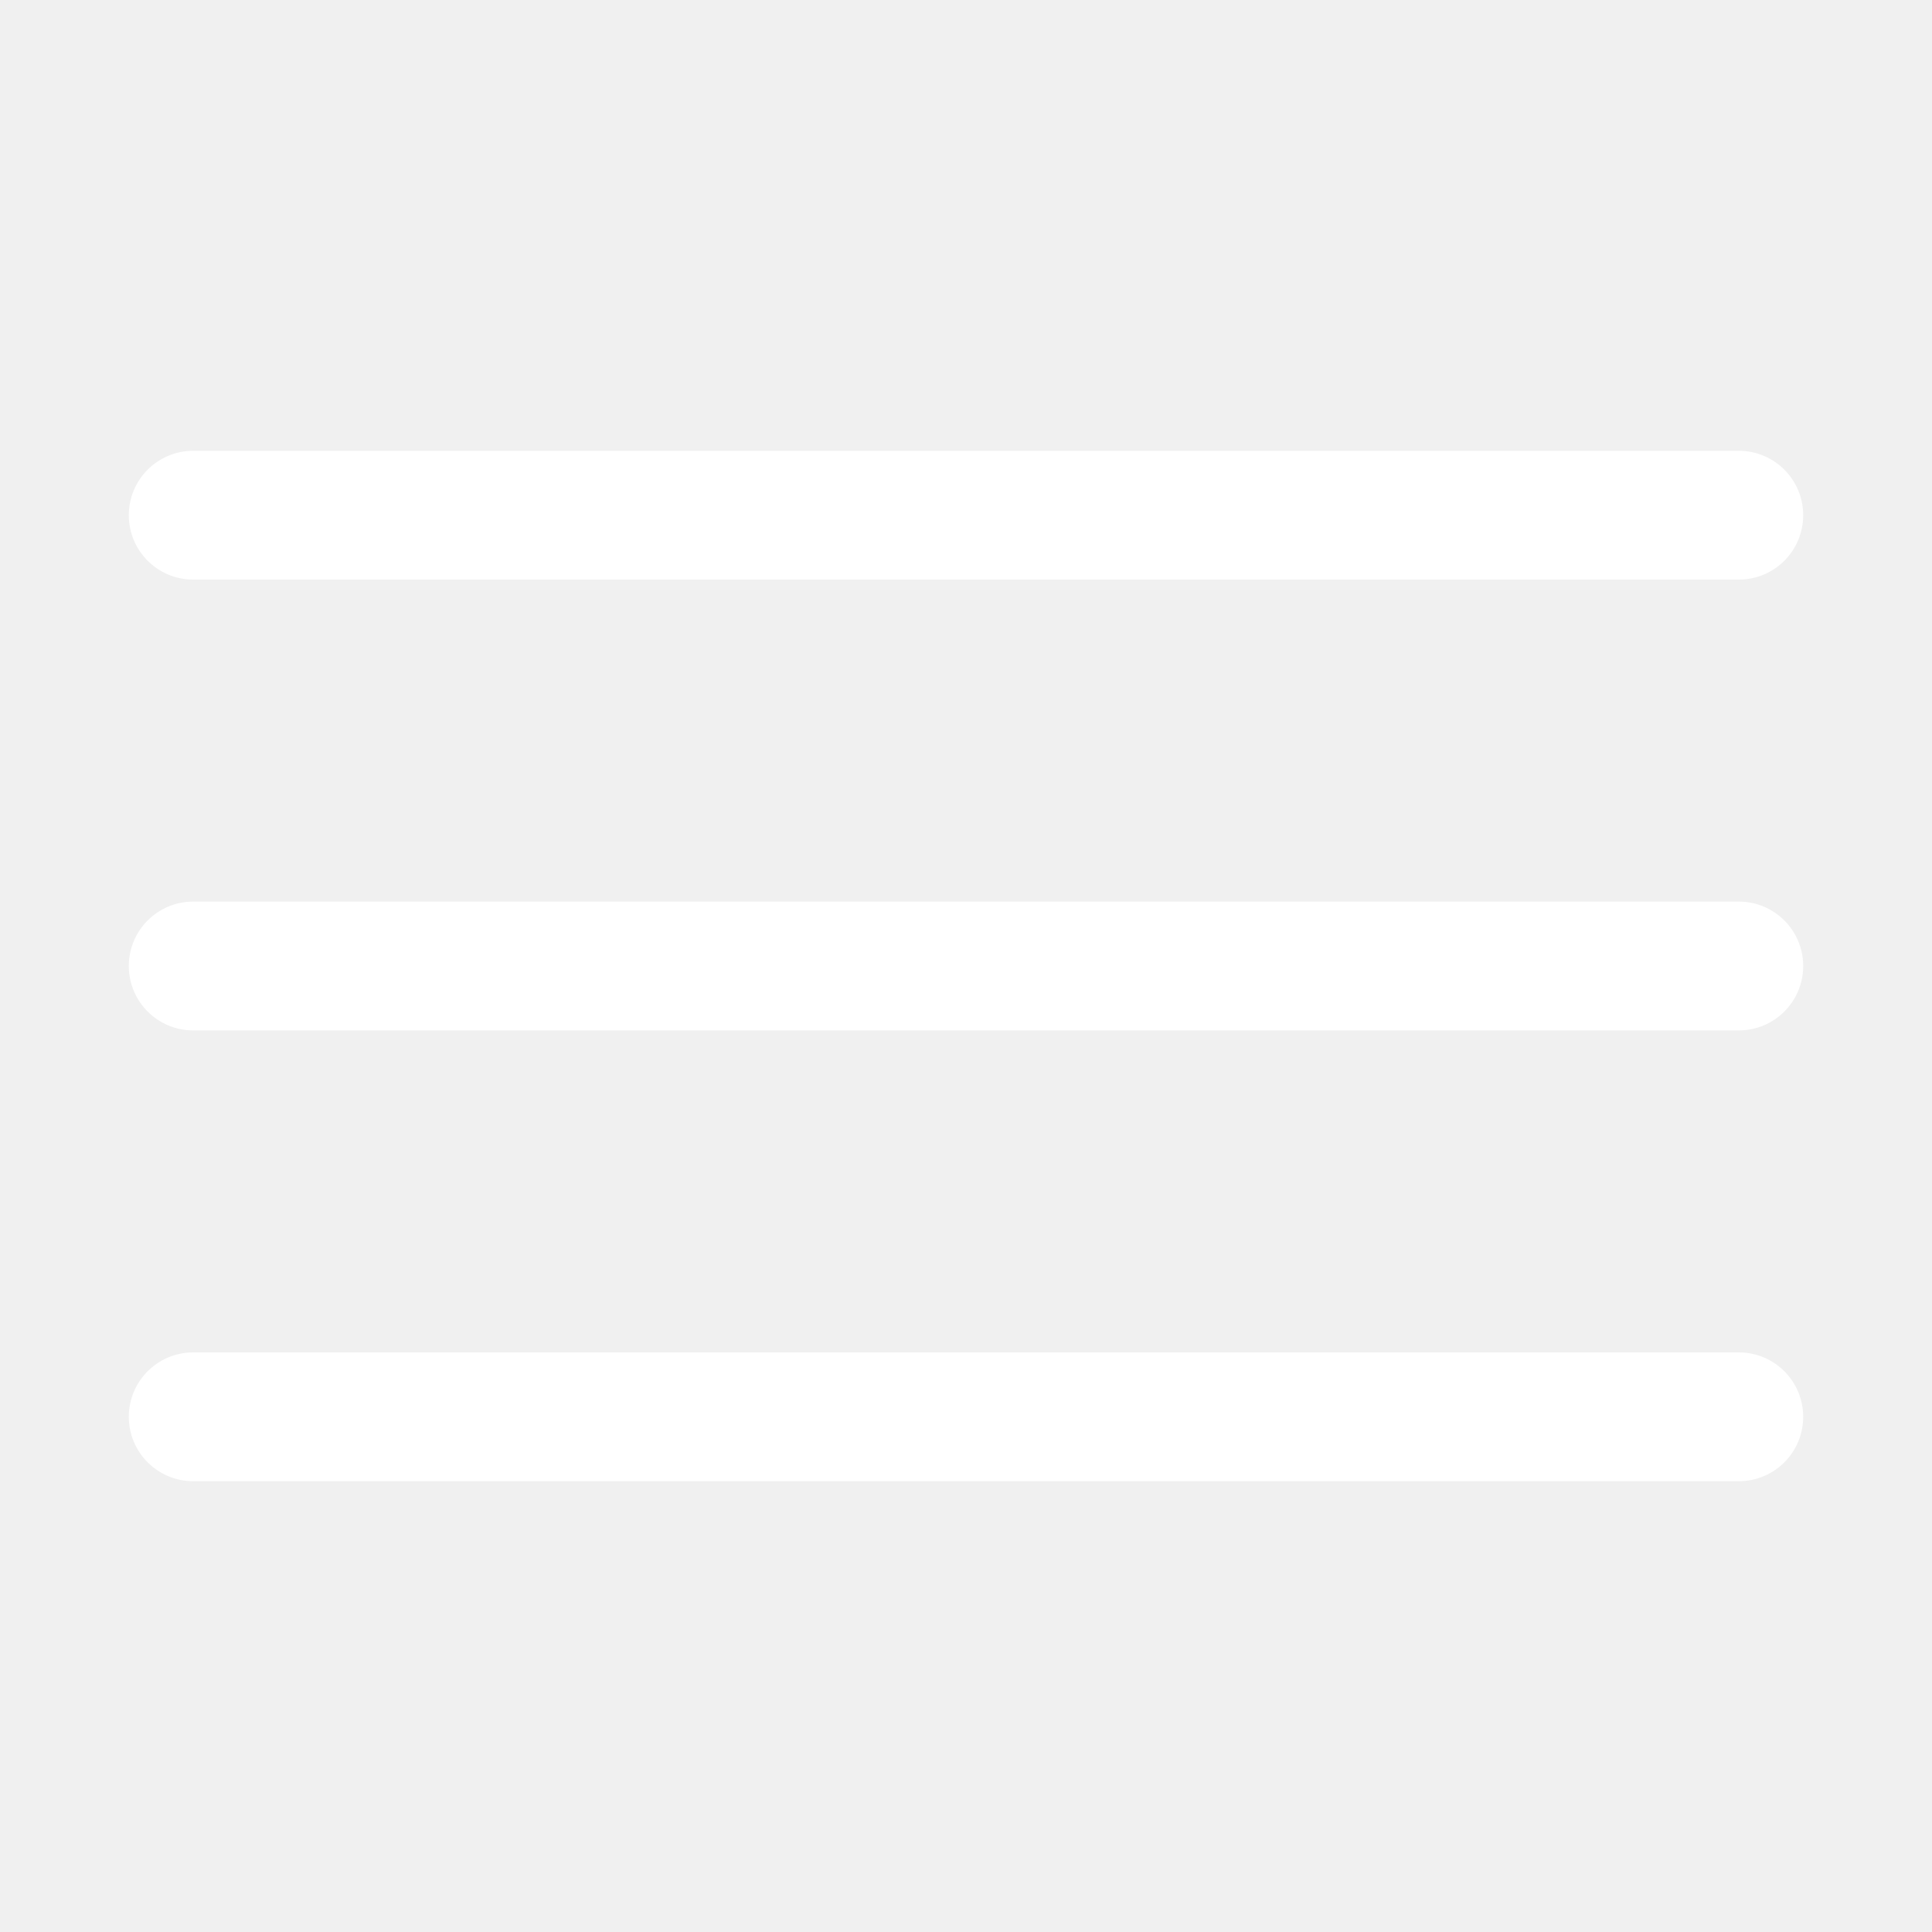
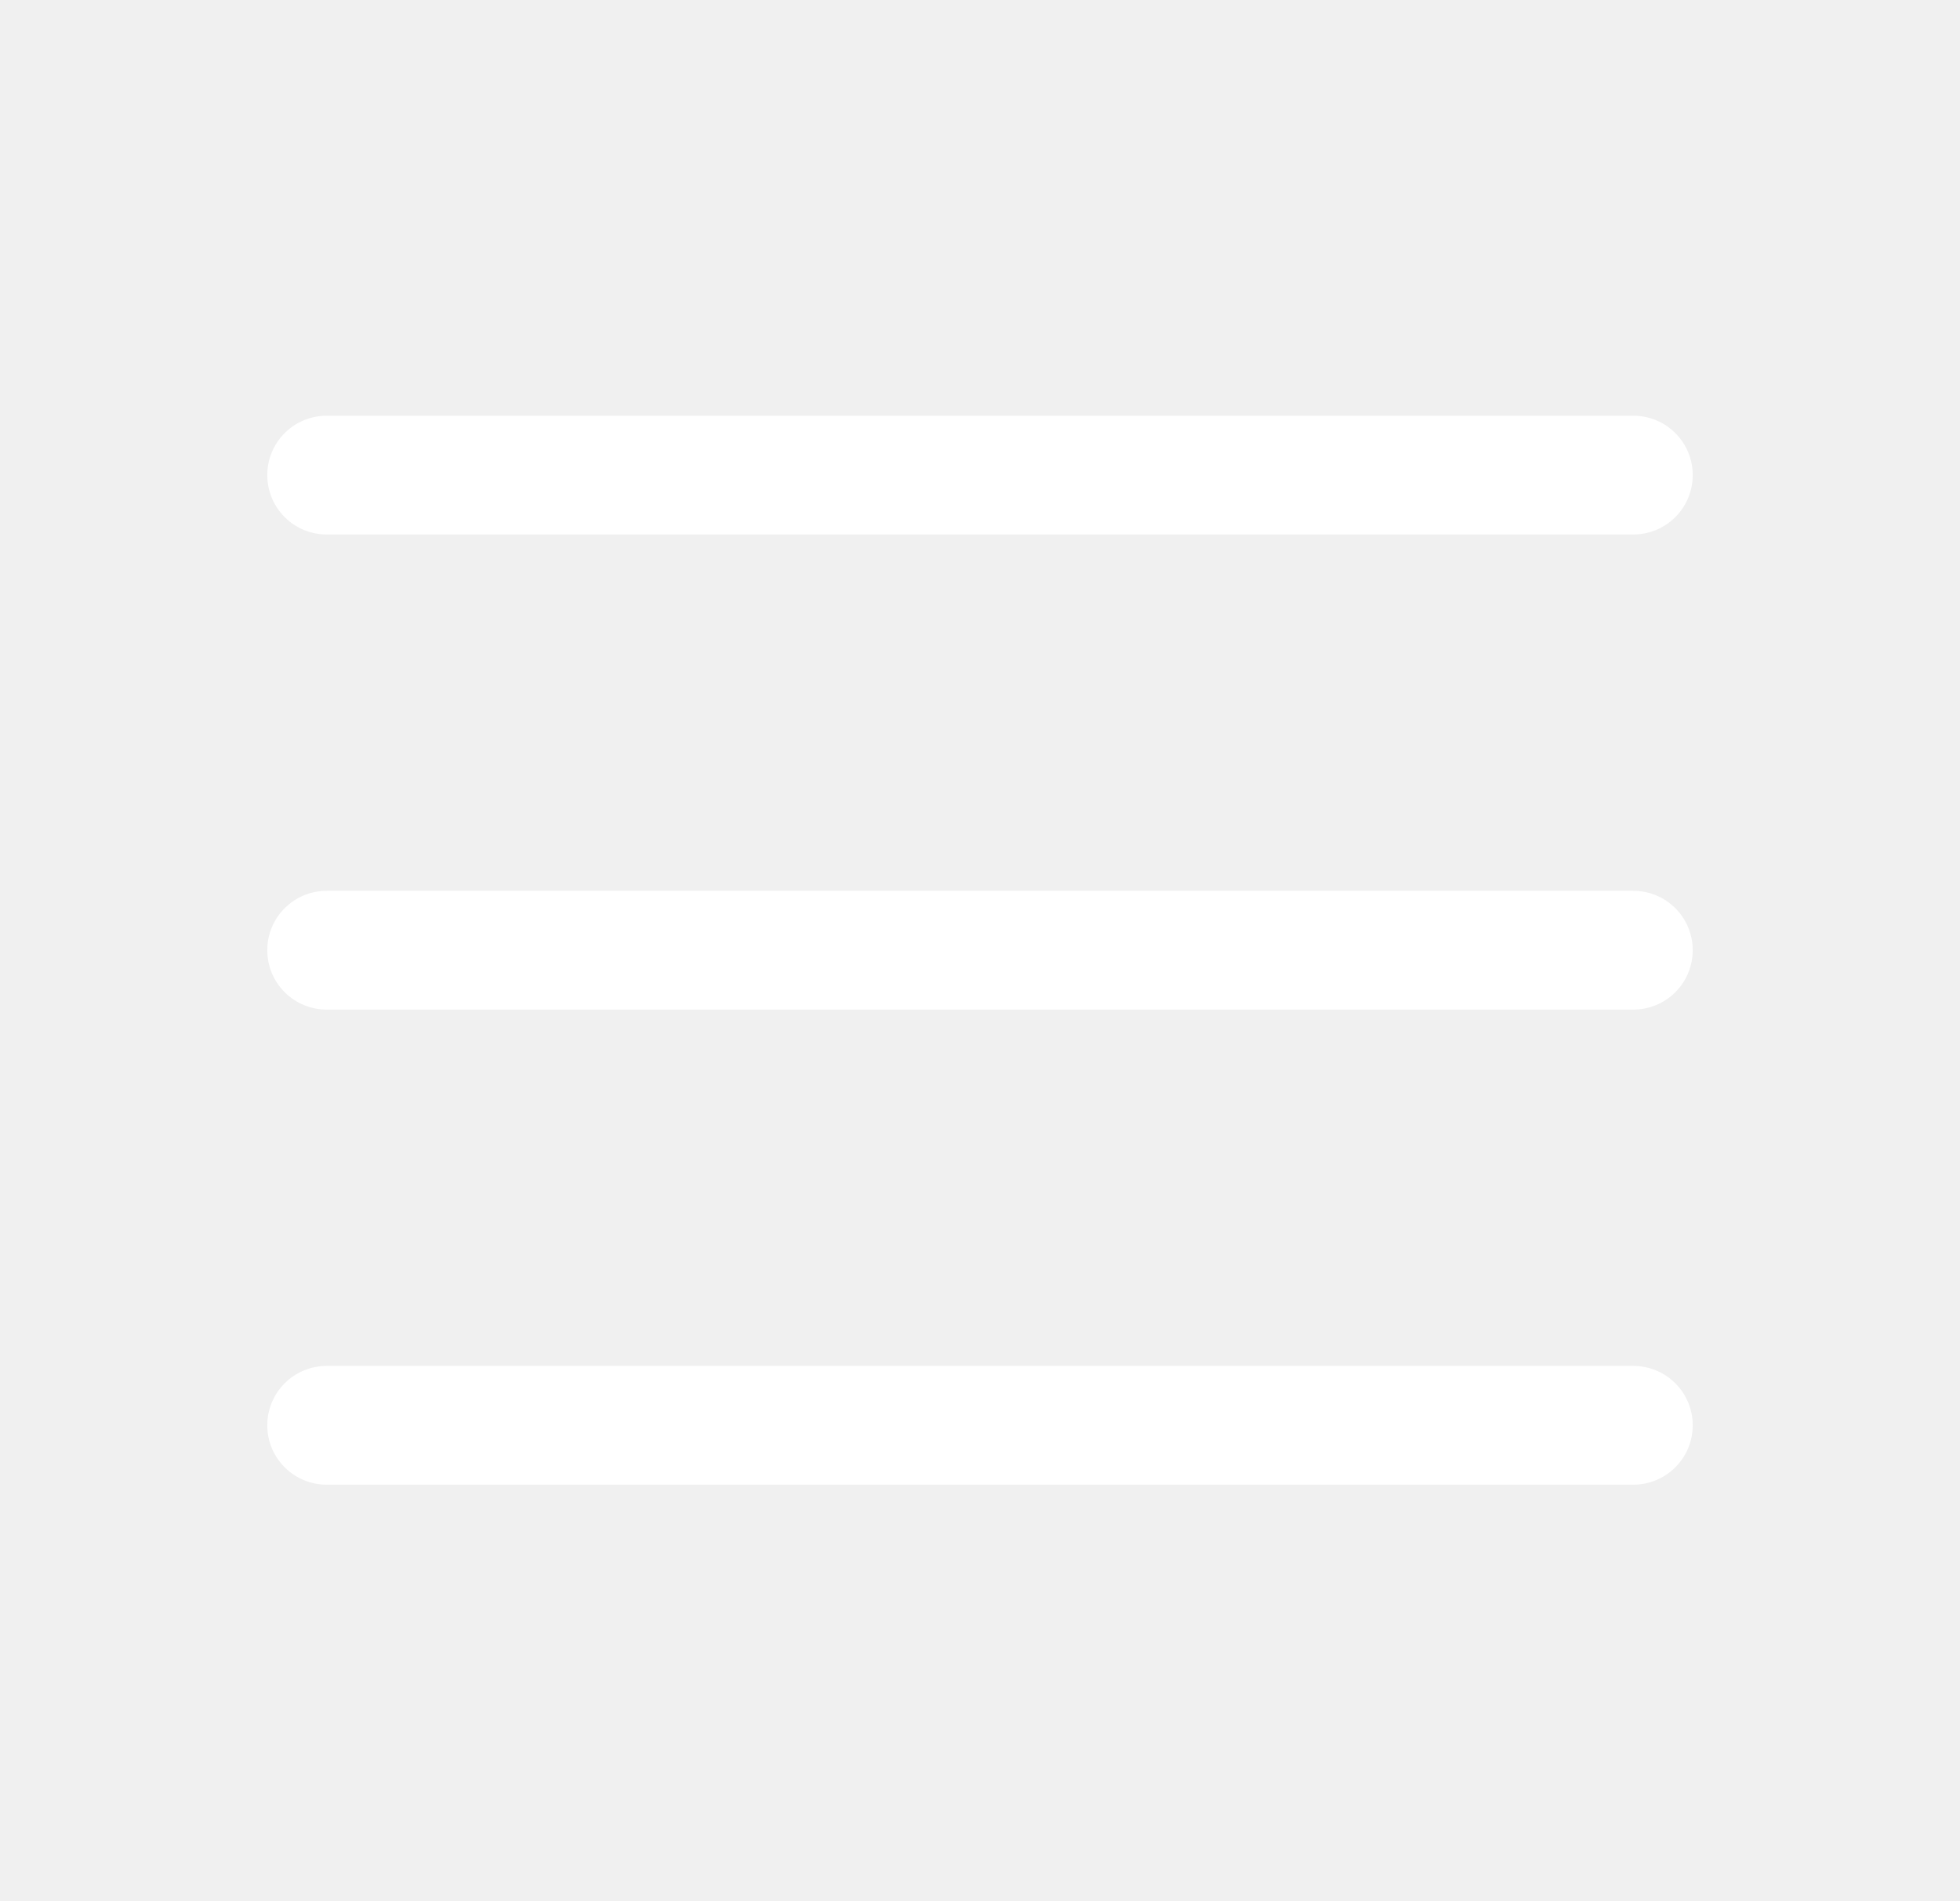
- <svg xmlns="http://www.w3.org/2000/svg" fill="#FFFFFF" viewBox="0 0 30 30" width="30px" height="30px">
-   <path d="M 3 7 A 1 1 0 1 0 3 9 L 27 9 A 1 1 0 1 0 27 7 L 3 7 z M 3 14 A 1 1 0 1 0 3 16 L 27 16 A 1 1 0 1 0 27 14 L 3 14 z M 3 21 A 1 1 0 1 0 3 23 L 27 23 A 1 1 0 1 0 27 21 L 3 21 z" />
+ <svg xmlns="http://www.w3.org/2000/svg" width="33" height="32" viewBox="0 0 33 32" fill="none">
+   <path d="M28.5 16C28.5 16.265 28.395 16.52 28.207 16.707C28.02 16.895 27.765 17 27.5 17H5.5C5.235 17 4.98 16.895 4.793 16.707C4.605 16.52 4.5 16.265 4.5 16C4.5 15.735 4.605 15.48 4.793 15.293C4.98 15.105 5.235 15 5.5 15H27.5C27.765 15 28.02 15.105 28.207 15.293C28.395 15.48 28.5 15.735 28.5 16ZM5.5 9H27.5C27.765 9 28.02 8.895 28.207 8.707C28.395 8.52 28.5 8.265 28.5 8C28.5 7.735 28.395 7.48 28.207 7.293C28.02 7.105 27.765 7 27.5 7H5.5C5.235 7 4.98 7.105 4.793 7.293C4.605 7.48 4.5 7.735 4.5 8C4.5 8.265 4.605 8.52 4.793 8.707C4.98 8.895 5.235 9 5.5 9ZM27.5 23H5.5C5.235 23 4.98 23.105 4.793 23.293C4.605 23.48 4.5 23.735 4.5 24C4.5 24.265 4.605 24.52 4.793 24.707C4.98 24.895 5.235 25 5.5 25H27.5C27.765 25 28.02 24.895 28.207 24.707C28.395 24.52 28.5 24.265 28.5 24C28.5 23.735 28.395 23.48 28.207 23.293C28.02 23.105 27.765 23 27.5 23Z" fill="white" />
</svg>
